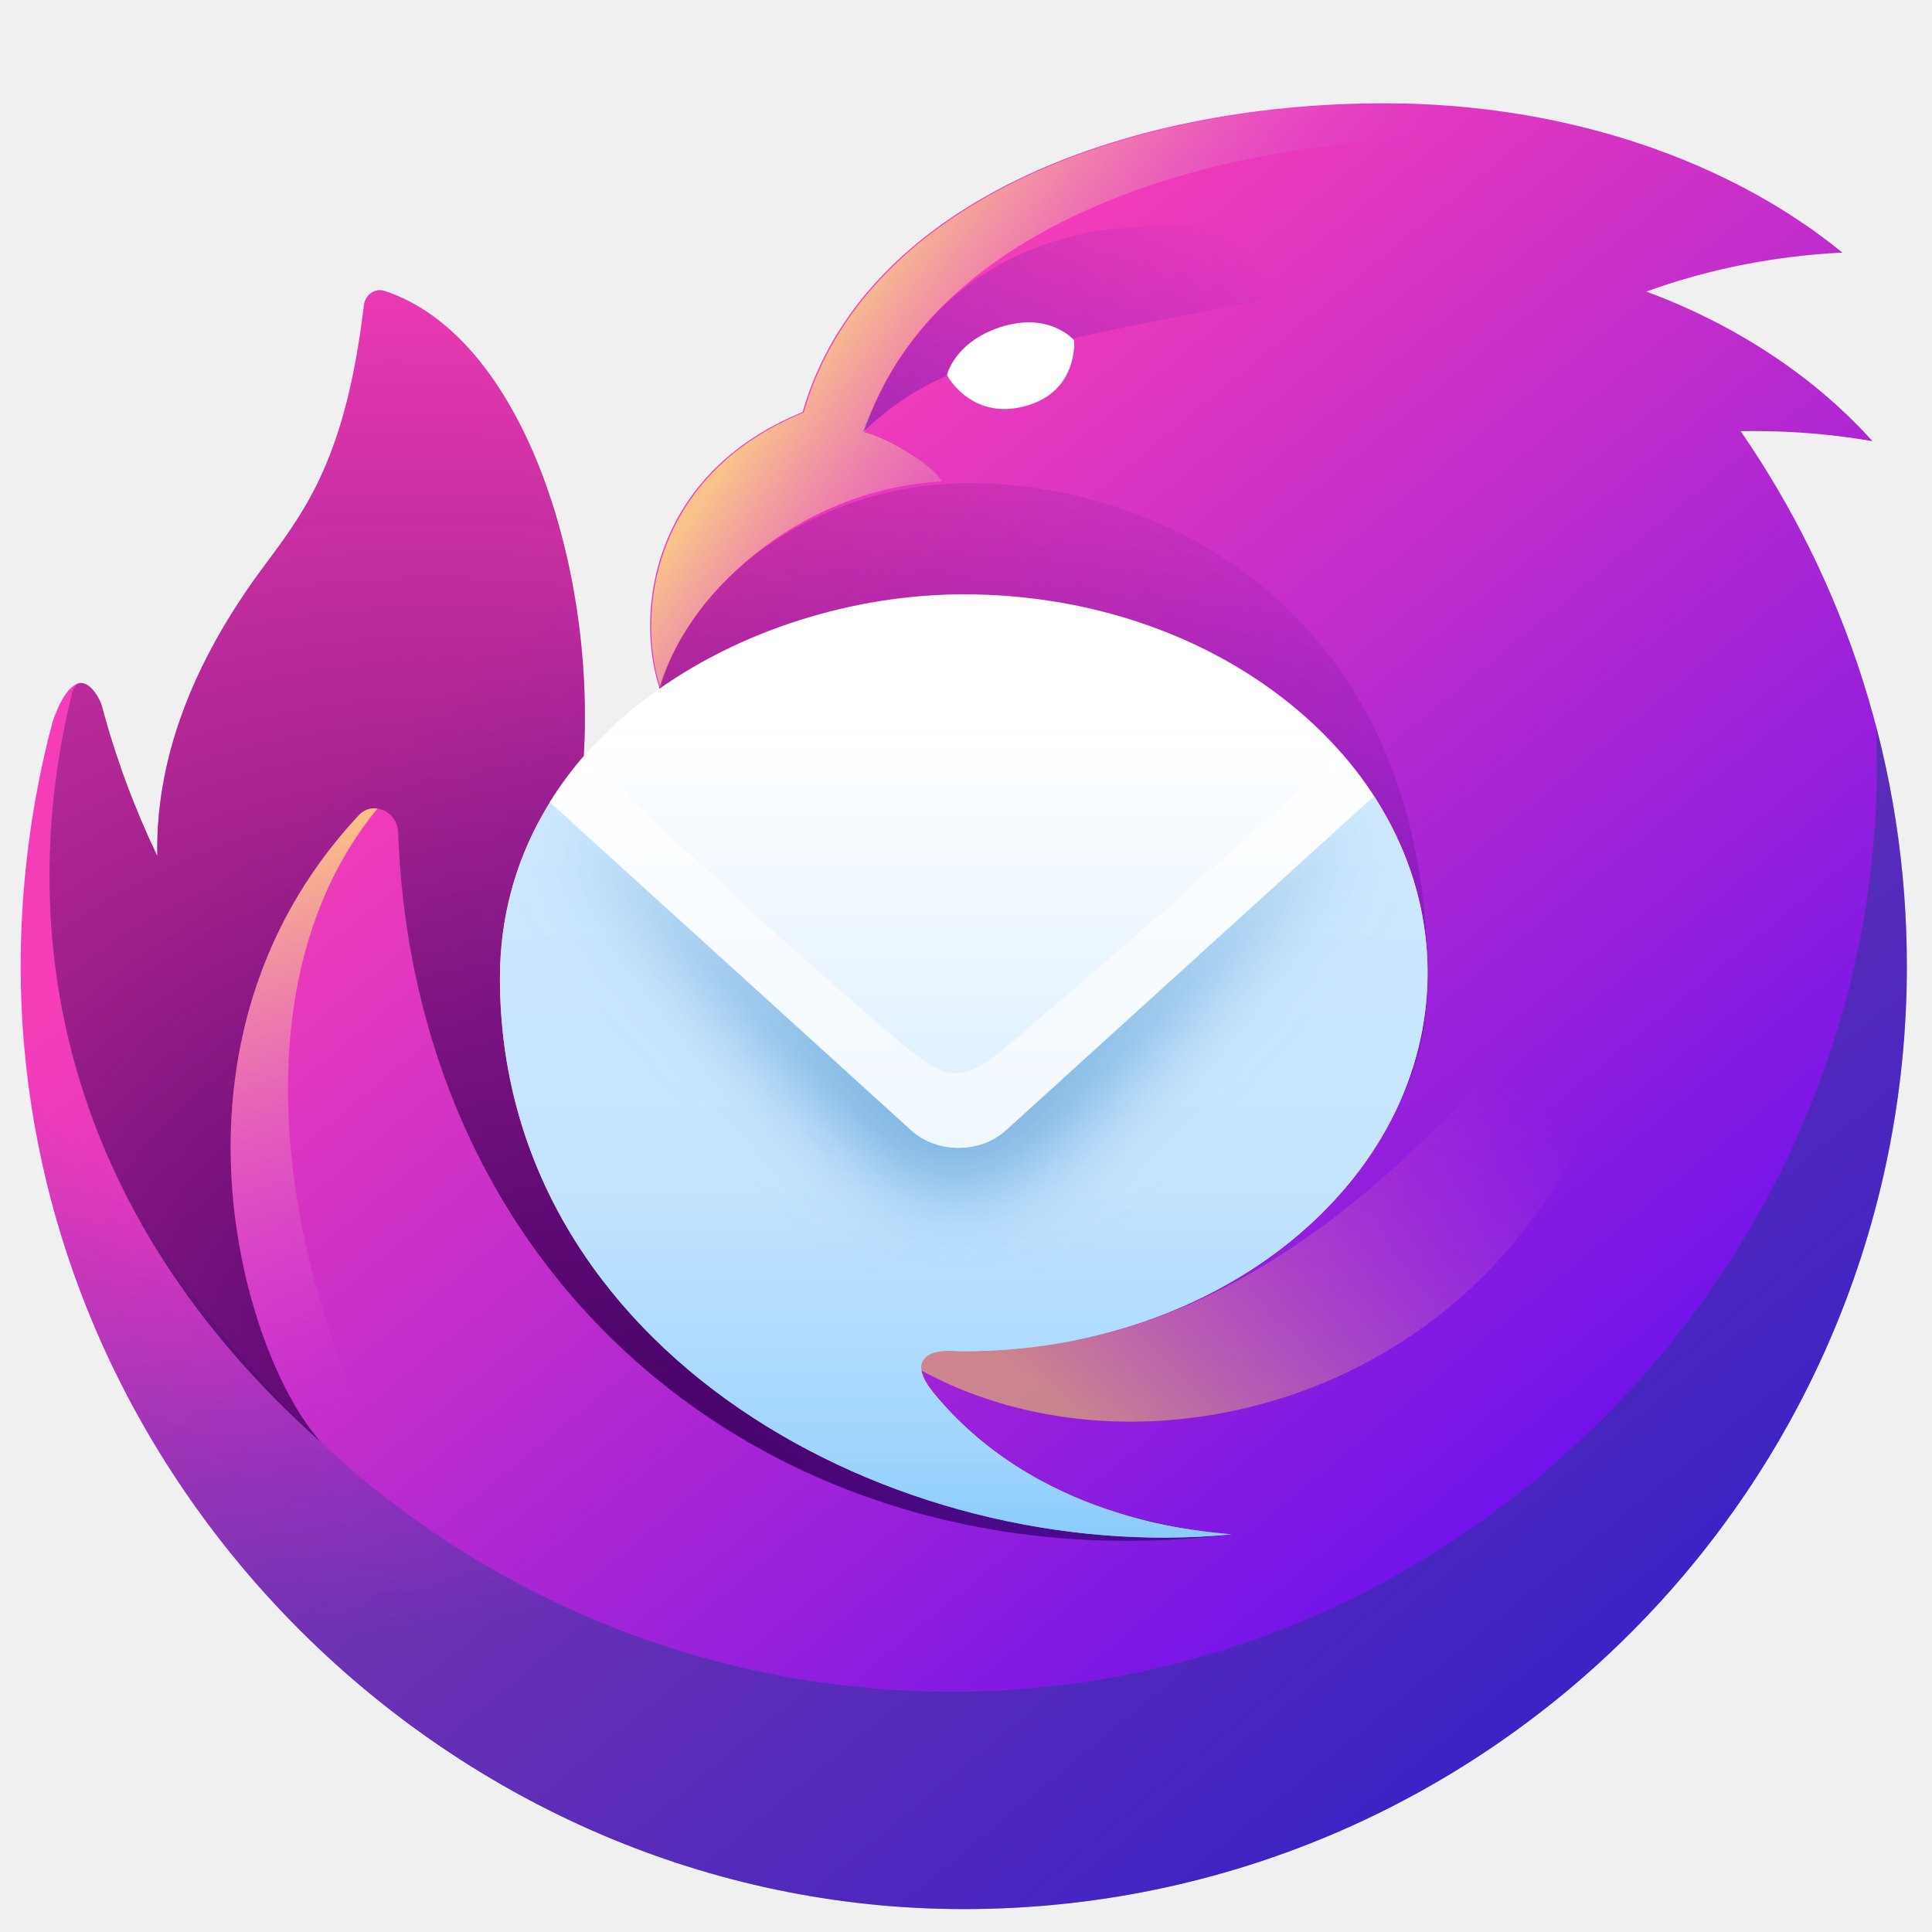
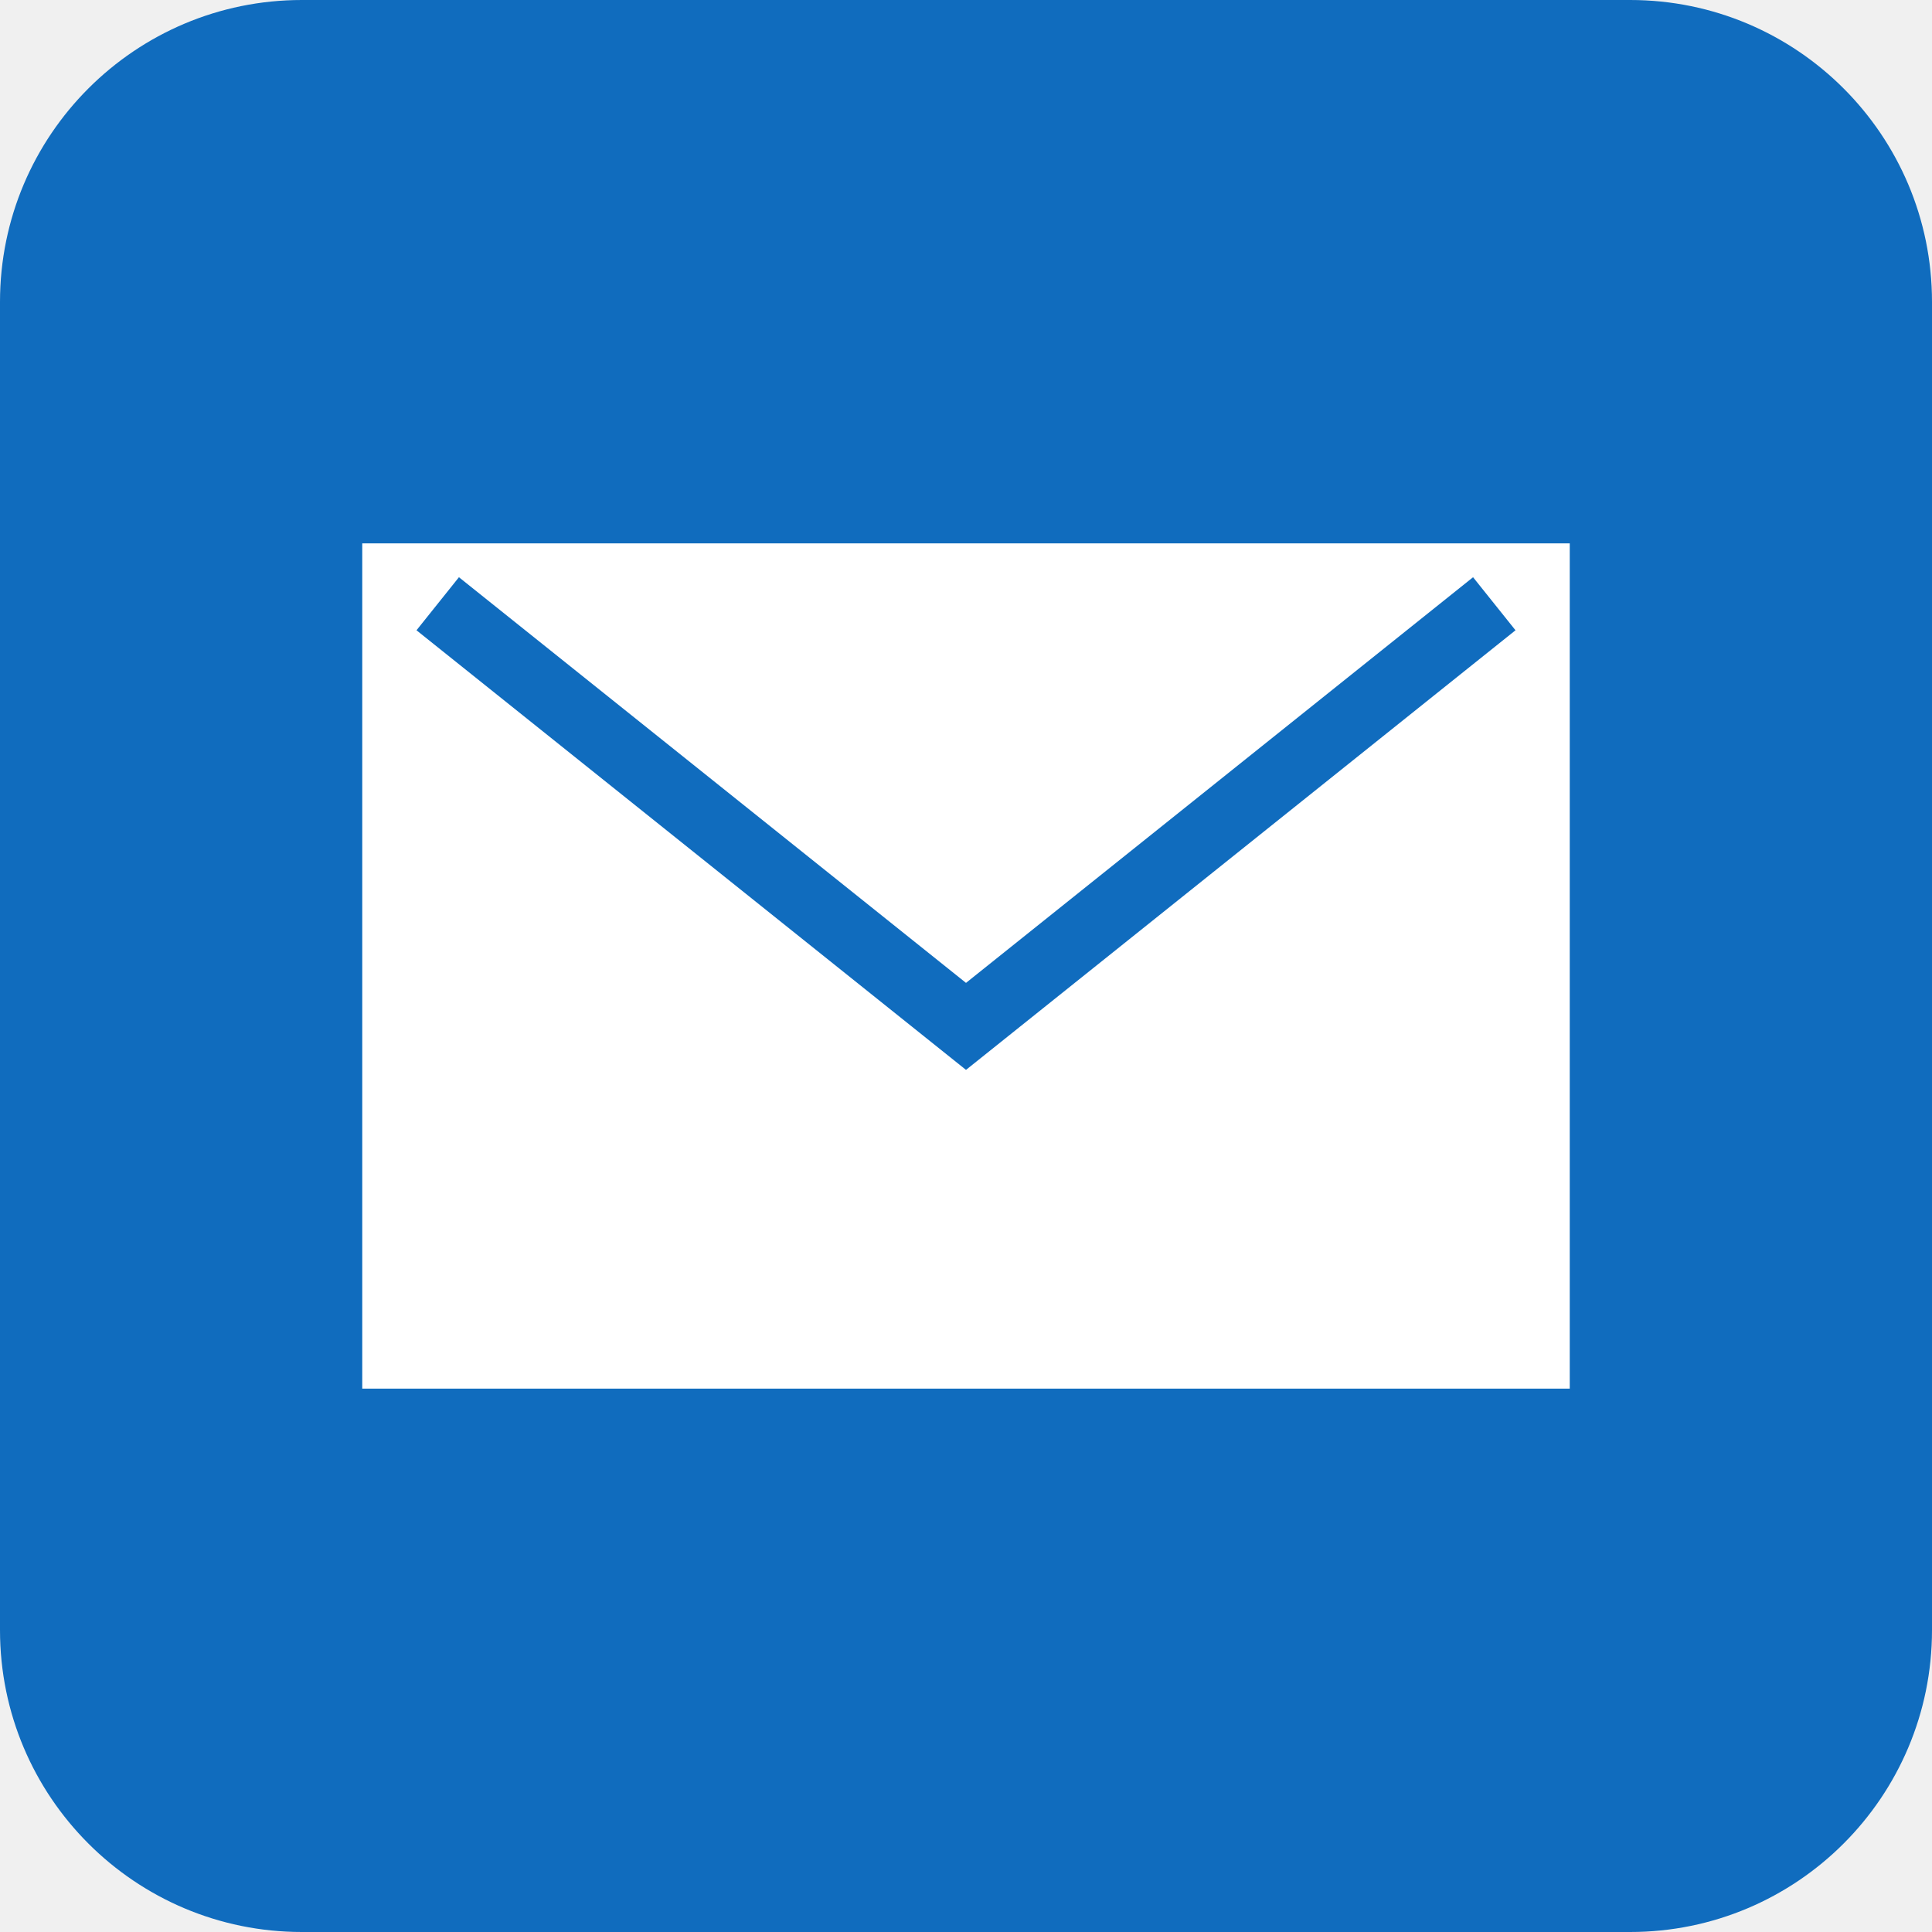
- <svg xmlns="http://www.w3.org/2000/svg" width="526" height="526" viewBox="0 0 526 526" fill="none">
-   <g clip-path="url(#clip0_718_12348)">
-     <path d="M218.441 112.243L218.491 112.243C234.66 55.718 305.118 28.123 376.918 28.123C426.525 28.123 471.07 43.835 501.598 68.768C482.686 69.705 464.694 73.406 448.225 79.378C472.894 88.543 494.086 102.653 509.796 120.108C499.375 118.307 488.565 117.359 477.482 117.359C476.287 117.359 475.095 117.37 473.906 117.392C502.444 158.769 519.155 208.933 519.155 263C519.155 404.807 404.198 519.764 262.391 519.764C122.77 519.764 5.626 402.861 5.626 263C5.626 240.911 8.566 218.097 14.264 196.714C15.755 192.222 17.839 187.915 20.608 186.339C24.072 184.367 27.221 190.247 27.731 192.162C31.494 206.289 36.564 219.953 42.817 233.041C42.271 203.722 54.793 177.025 72.024 153.925C83.509 138.528 94.155 124.255 99.073 83.079C99.403 80.315 102.024 78.325 104.669 79.191C142.058 91.432 162.045 153.685 158.933 205.742C179.588 208.694 179.492 187.12 179.492 187.12C172.89 166.831 177.292 129.116 218.374 112.243L218.441 112.243Z" fill="url(#paint0_linear_718_12348)" />
-     <path opacity="0.9" d="M510.755 197.612C516.999 338.835 400.905 460.588 259.335 460.588C126.811 460.588 18.212 358.157 8.389 228.148C6.658 240.158 5.721 252.426 5.633 264.895C6.639 404.018 123.498 519.764 262.391 519.764C404.198 519.764 519.155 404.807 519.155 263C519.155 240.403 516.236 218.489 510.755 197.612Z" fill="url(#paint1_radial_718_12348)" />
-     <path d="M256.429 131.079C253.661 126.182 240.887 118.944 235.307 117.68C256.429 50.007 364.068 29.23 429.948 41.203C457.359 46.186 491.507 61.132 501.892 68.889C471.363 43.956 426.818 28.244 377.211 28.244C305.411 28.244 234.953 55.84 218.784 112.364L218.734 112.364L218.667 112.364C177.585 129.237 173.188 166.964 179.791 187.252C186.125 163.051 216.287 133.312 256.429 131.079Z" fill="url(#paint2_linear_718_12348)" />
-     <path d="M330.75 84.221C273.074 95.57 254.225 99.278 234.92 117.629C256.6 60.233 311.941 48.605 377.879 74.764C359.731 78.519 344.187 81.577 330.75 84.221Z" fill="url(#paint3_linear_718_12348)" />
-     <g style="mix-blend-mode:multiply">
-       <path d="M19.564 188.854C3.808 253.365 15.983 329.192 87.569 392.825C66.257 369.524 40.241 283.469 97.657 221.988C101.525 217.846 108.179 220.894 108.389 226.557C113.119 354.321 216.22 432.355 335.076 417.762C298.248 415.693 176.455 373.038 267.053 356.16C314.411 347.338 388.663 333.505 388.663 266.887C388.663 158.878 305.15 127.301 254.514 131.999C219.855 135.215 189.009 157.205 179.512 187.111C183.157 198.904 168.629 207.16 158.933 205.774C162.045 153.717 142.058 91.432 104.669 79.191C102.024 78.325 99.403 80.315 99.073 83.079C94.155 124.255 83.509 138.528 72.024 153.925C54.793 177.025 42.272 203.722 42.818 233.041C36.564 219.953 31.494 206.29 27.731 192.162C27.309 190.576 25.016 186.158 22.241 185.949C20.738 185.837 19.943 187.304 19.564 188.854Z" fill="url(#paint4_radial_718_12348)" />
-     </g>
-     <path d="M235.24 362.698C304.959 419.308 445.179 376.866 445.179 239.214C388.568 325.023 316.469 384.208 235.24 362.698Z" fill="url(#paint5_linear_718_12348)" />
-     <path d="M97.656 221.988C99.128 220.412 101.005 219.87 102.779 220.117C51.382 282.799 92.835 392.896 121.287 419.94C122.877 424.444 94.299 401.024 90.358 395.54C68.718 377.179 37.701 286.186 97.656 221.988Z" fill="url(#paint6_linear_718_12348)" />
-     <path d="M262.39 367.882C332.131 367.882 388.667 321.751 388.667 264.846C388.667 207.94 332.131 161.81 262.39 161.81C202.893 161.81 136.09 200.517 136.112 266.35C136.146 368.084 243.619 426.61 335.23 417.75C328.35 416.952 285.422 414.672 256.406 381.848C253.789 378.888 249.246 373.728 251.307 370.372C253.367 367.017 259.028 367.882 262.39 367.882Z" fill="url(#paint7_linear_718_12348)" />
-     <path opacity="0.6" d="M374.911 218.035L275.114 313.524C266.257 319.815 256.83 320.278 247.522 314.564L149.65 218.379C152.407 213.935 155.547 209.675 159.034 205.63C162.561 208.928 165.975 212.126 169.307 215.247C195.019 239.33 215.802 258.795 245.092 283.794C258.315 295.08 262.424 294.858 275.387 283.794C308.905 255.188 333.409 233.539 365.274 205.092C368.858 209.193 372.083 213.518 374.911 218.035Z" fill="white" />
-     <path opacity="0.7" fill-rule="evenodd" clip-rule="evenodd" d="M262.389 367.882C332.13 367.882 388.667 321.751 388.667 264.846C388.667 247.47 383.395 231.099 374.087 216.74L273.862 307.769C266.863 314.126 255.073 314.126 248.074 307.769L149.713 218.433C141.153 232.193 136.106 248.246 136.112 266.35C136.146 368.085 243.619 426.61 335.23 417.751C334.814 417.702 334.267 417.649 333.6 417.583L333.6 417.583C323.214 416.565 283.668 412.689 256.405 381.848C253.789 378.889 249.246 373.728 251.306 370.372C253.036 367.555 257.306 367.713 260.62 367.837C261.253 367.86 261.85 367.882 262.389 367.882Z" fill="url(#paint8_linear_718_12348)" />
-     <mask id="mask0_718_12348" style="mask-type:luminance" maskUnits="userSpaceOnUse" x="136" y="216" width="253" height="203">
-       <path opacity="0.7" fill-rule="evenodd" clip-rule="evenodd" d="M262.389 367.882C332.13 367.882 388.667 321.751 388.667 264.846C388.667 247.47 383.395 231.099 374.087 216.74L273.862 307.769C266.863 314.126 255.073 314.126 248.074 307.769L149.713 218.433C141.153 232.193 136.106 248.246 136.112 266.35C136.146 368.085 243.619 426.61 335.23 417.751C334.814 417.702 334.267 417.649 333.6 417.583L333.6 417.583C323.214 416.565 283.668 412.689 256.405 381.848C253.789 378.889 249.246 373.728 251.306 370.372C253.036 367.555 257.306 367.713 260.62 367.837C261.253 367.86 261.85 367.882 262.389 367.882Z" fill="white" />
-     </mask>
-     <g mask="url(#mask0_718_12348)">
-       <g filter="url(#filter0_f_718_12348)">
-         <path fill-rule="evenodd" clip-rule="evenodd" d="M233.078 308.374C214.481 289.018 158.781 224.723 158.781 224.723L163.092 224.908L250.285 290.034C256.818 294.779 266.129 294.731 272.603 289.92L358.103 224.992L362.642 224.639C362.642 224.639 308.764 287.412 288.128 308.093C267.491 328.774 251.675 327.73 233.078 308.374Z" fill="#458FCD" />
-       </g>
-     </g>
-     <path d="M280.106 110.272C293.619 106.016 292.437 92.638 292.437 92.638C292.437 92.638 285.676 84.683 272.288 89.092C259.755 93.219 257.812 102.142 257.812 102.142C257.812 102.142 264.659 115.136 280.106 110.272Z" fill="white" />
-   </g>
-   <defs>
-     <filter id="filter0_f_718_12348" x="135.305" y="201.164" width="250.813" height="145.561" filterUnits="userSpaceOnUse" color-interpolation-filters="sRGB">
-       <feFlood flood-opacity="0" result="BackgroundImageFix" />
-       <feBlend mode="normal" in="SourceGraphic" in2="BackgroundImageFix" result="shape" />
-       <feGaussianBlur stdDeviation="11.738" result="effect1_foregroundBlur_718_12348" />
-     </filter>
-     <linearGradient id="paint0_linear_718_12348" x1="192.427" y1="129.335" x2="456.708" y2="450.381" gradientUnits="userSpaceOnUse">
-       <stop stop-color="#F53DB8" />
-       <stop offset="1" stop-color="#590DF2" />
-     </linearGradient>
-     <radialGradient id="paint1_radial_718_12348" cx="0" cy="0" r="1" gradientUnits="userSpaceOnUse" gradientTransform="translate(94.0803 228.926) rotate(66.5179) scale(217.118 207.993)">
-       <stop offset="0.526" stop-color="#0B4186" stop-opacity="0" />
-       <stop offset="1" stop-color="#0B4186" stop-opacity="0.45" />
-     </radialGradient>
-     <linearGradient id="paint2_linear_718_12348" x1="308.367" y1="156.259" x2="220.109" y2="94.522" gradientUnits="userSpaceOnUse">
-       <stop stop-color="#D13AEF" stop-opacity="0" />
-       <stop offset="1" stop-color="#F9D286" stop-opacity="0.9" />
-     </linearGradient>
-     <linearGradient id="paint3_linear_718_12348" x1="138.216" y1="241.684" x2="325.708" y2="54.192" gradientUnits="userSpaceOnUse">
-       <stop stop-color="#450FB0" />
-       <stop offset="1" stop-color="#450FB0" stop-opacity="0" />
-     </linearGradient>
-     <radialGradient id="paint4_radial_718_12348" cx="0" cy="0" r="1" gradientUnits="userSpaceOnUse" gradientTransform="translate(165.554 402.899) rotate(-64.2627) scale(338.724 418.421)">
-       <stop offset="0.016" stop-color="#650877" />
-       <stop offset="0.967" stop-color="#340B86" stop-opacity="0" />
-     </radialGradient>
-     <linearGradient id="paint5_linear_718_12348" x1="423.724" y1="304.166" x2="333.969" y2="416.772" gradientUnits="userSpaceOnUse">
-       <stop stop-color="#D647E2" stop-opacity="0" />
-       <stop offset="1" stop-color="#E7BB65" stop-opacity="0.64" />
-     </linearGradient>
-     <linearGradient id="paint6_linear_718_12348" x1="56.949" y1="214.649" x2="98.328" y2="386.449" gradientUnits="userSpaceOnUse">
-       <stop offset="0.105" stop-color="#F9BF86" />
-       <stop offset="1" stop-color="#D63AEF" stop-opacity="0" />
-     </linearGradient>
-     <linearGradient id="paint7_linear_718_12348" x1="262.394" y1="199.543" x2="262.394" y2="416.692" gradientUnits="userSpaceOnUse">
-       <stop stop-color="white" />
-       <stop offset="0.905" stop-color="#BEE1FE" />
-       <stop offset="1" stop-color="#96CEFD" />
-     </linearGradient>
-     <linearGradient id="paint8_linear_718_12348" x1="266.455" y1="322.423" x2="266.455" y2="413.391" gradientUnits="userSpaceOnUse">
-       <stop stop-color="#BCE0FD" />
-       <stop offset="1" stop-color="#88CCFC" />
-     </linearGradient>
-     <clipPath id="clip0_718_12348">
-       <rect width="526" height="526" fill="white" />
-     </clipPath>
-   </defs>
+ <svg xmlns="http://www.w3.org/2000/svg" width="256" height="256" viewBox="0 0 256 256">
+   <rect width="256" height="256" rx="40" fill="#106cbe" />
+   <rect x="48" y="72" width="160" height="112" fill="#fff" />
+   <path d="M58 80l70 56 70-56" fill="none" stroke="#106cbe" stroke-width="9" />
</svg>
